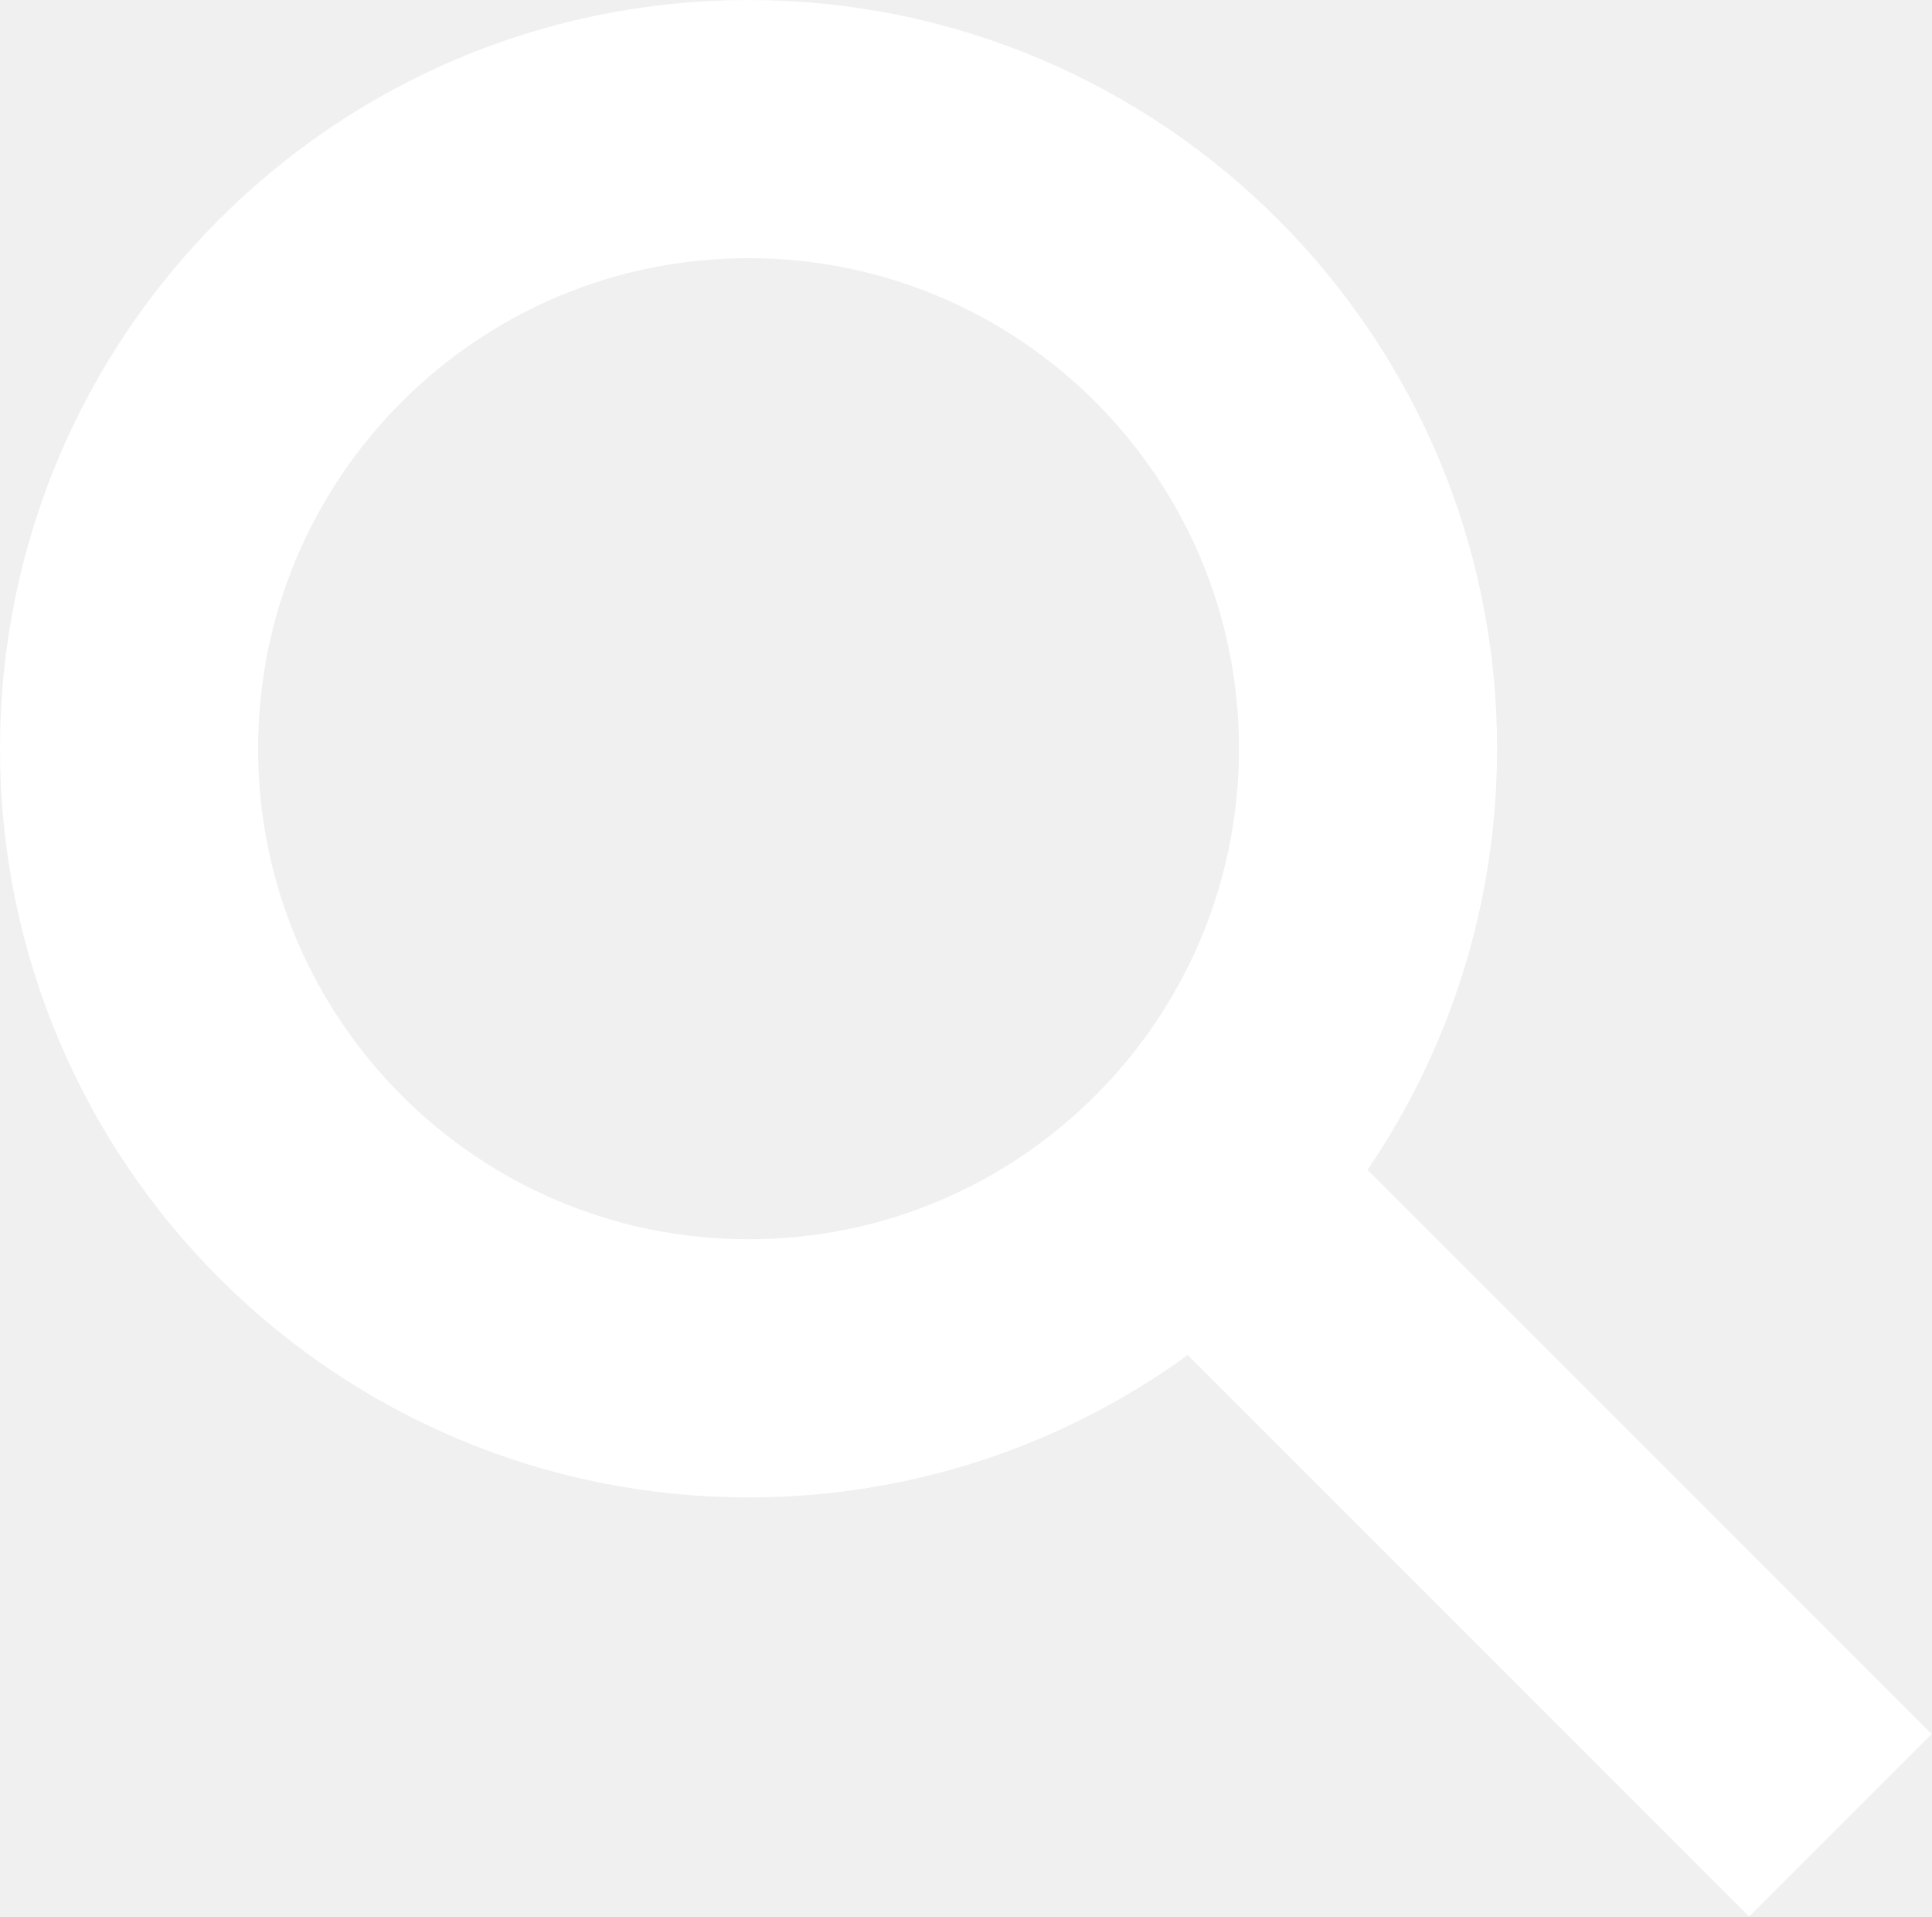
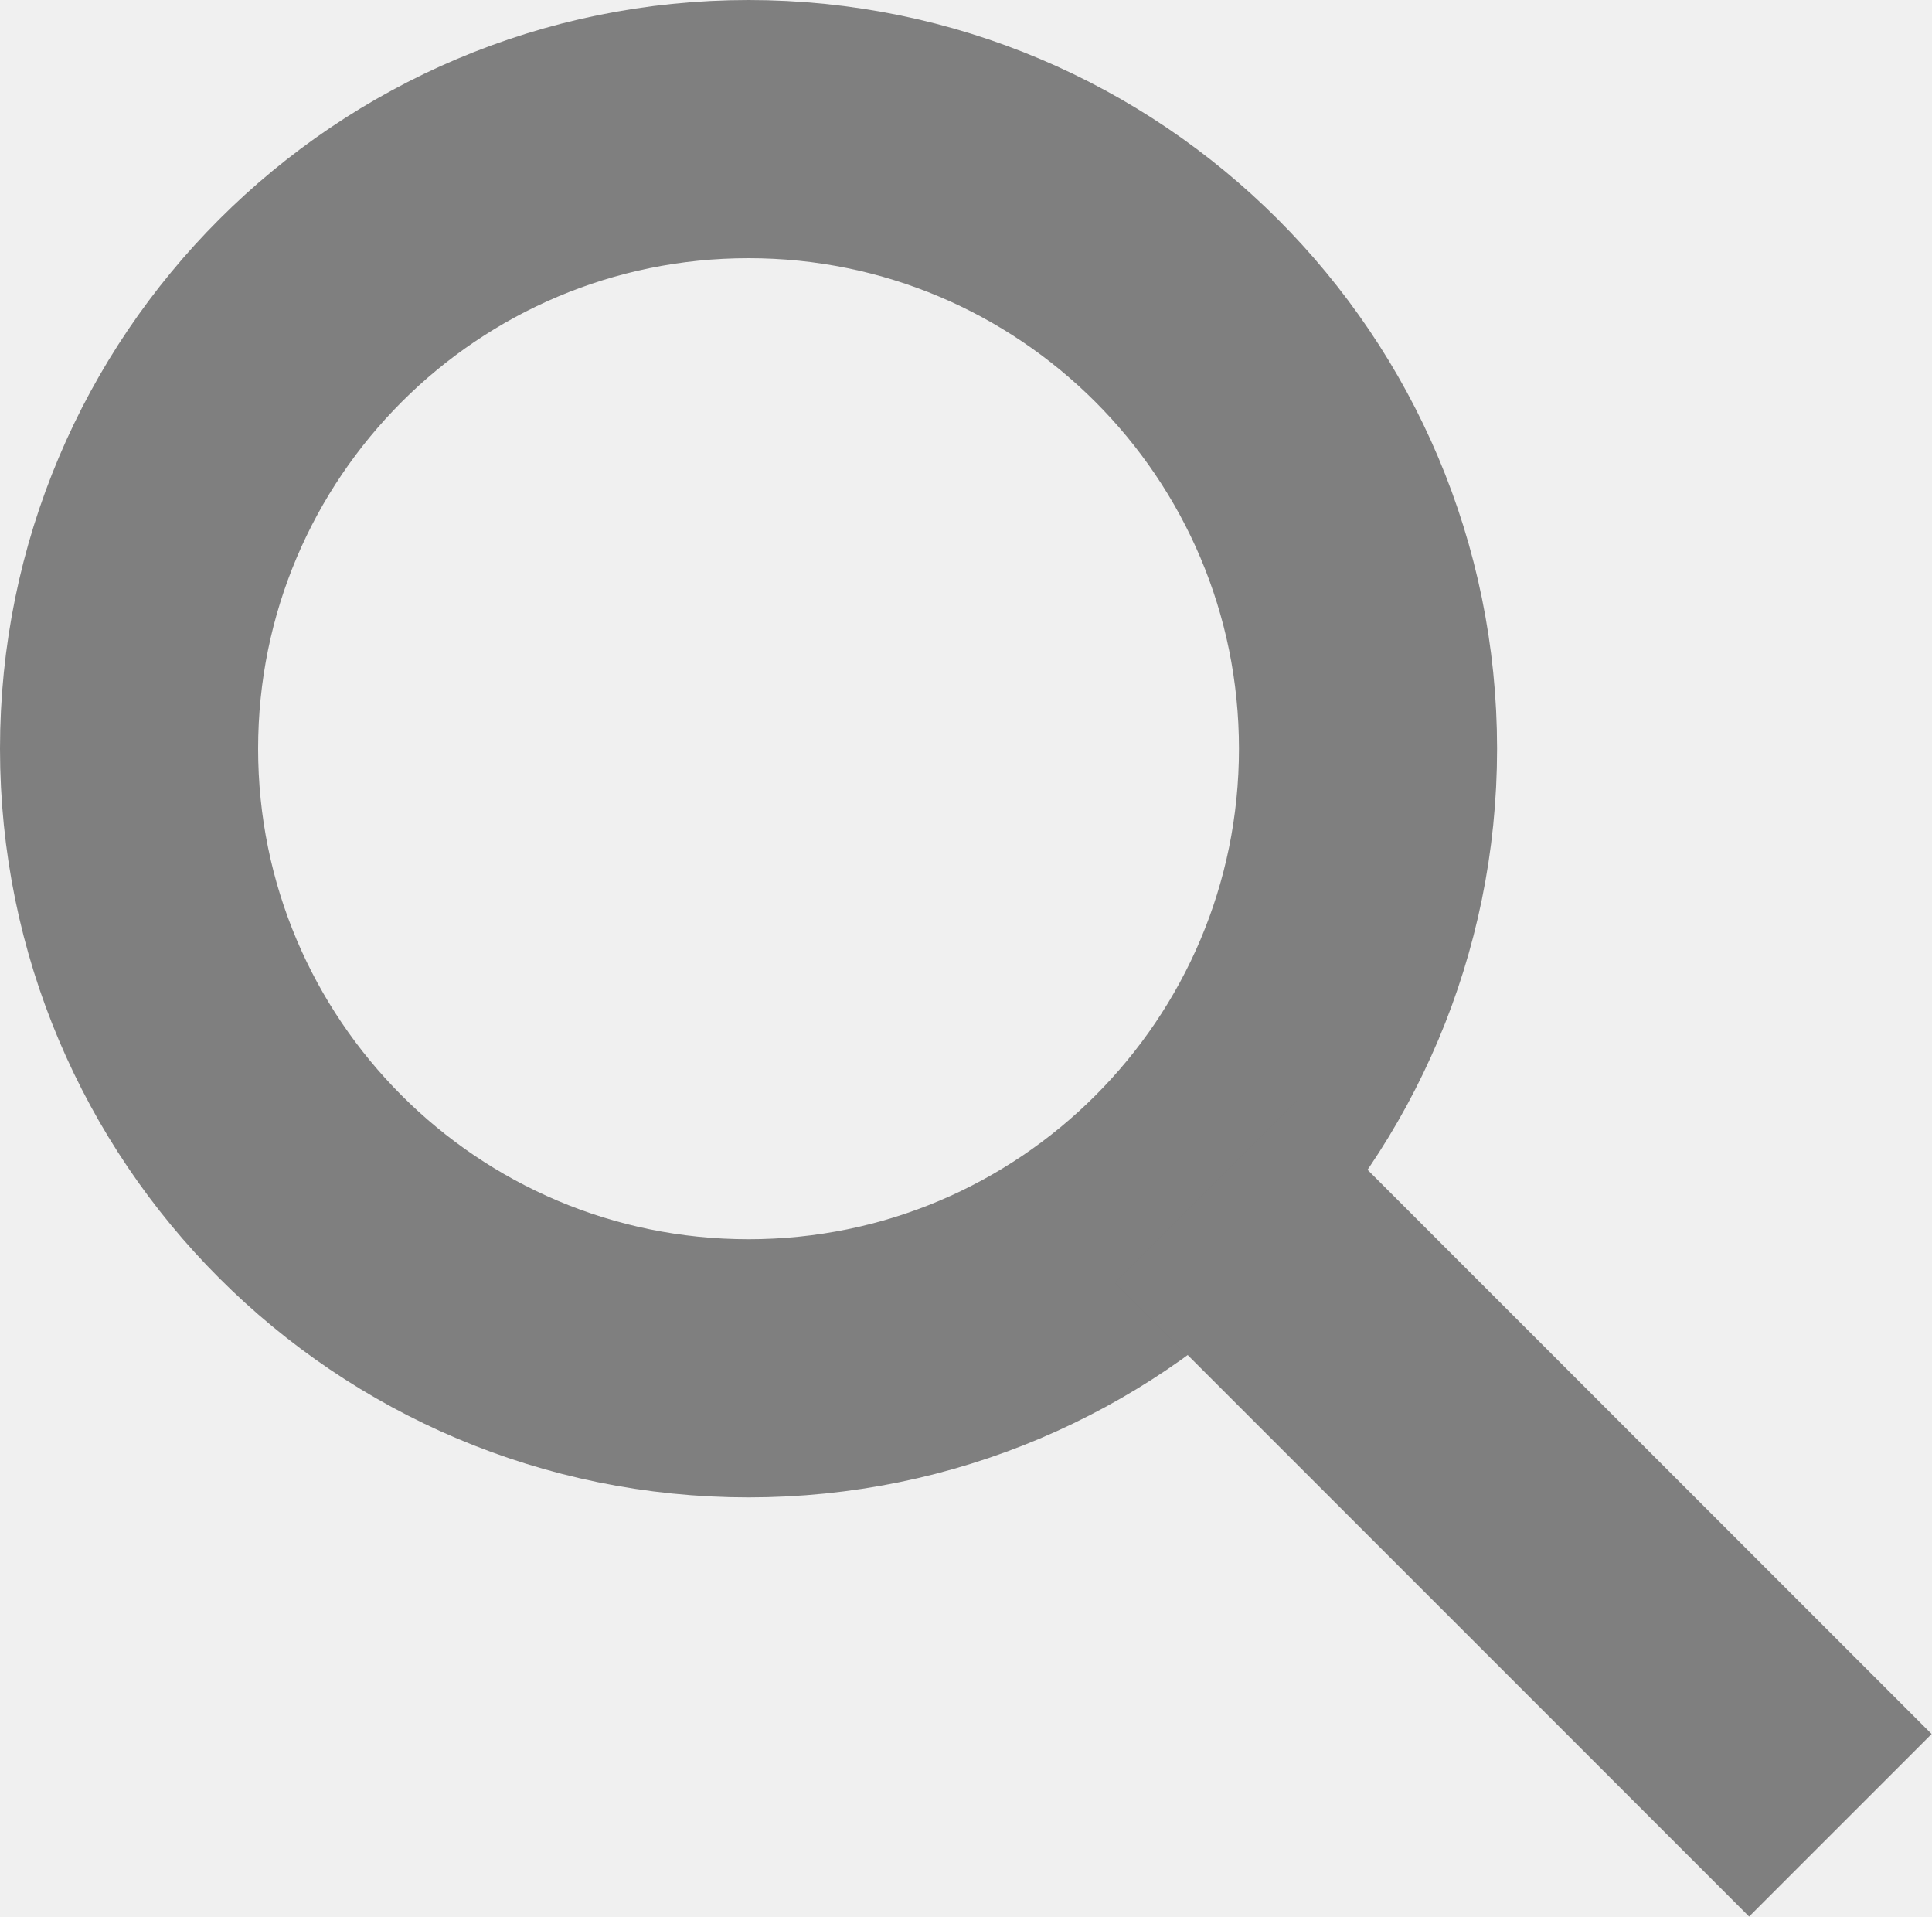
<svg xmlns="http://www.w3.org/2000/svg" viewBox="0 0 14.97 14.85">
  <defs>
-     <style>.cls-1{fill:none;stroke:#fff;stroke-miterlimit:10;stroke-width:2px;}</style>
+     <style>.cls-1{fill:none;stroke:#7F7F7F;stroke-miterlimit:10;stroke-width:2px;}</style>
  </defs>
  <g id="Layer_2" data-name="Layer 2">
    <g id="timeline_view">
      <g id="timeline_view-2" data-name="timeline_view">
        <circle class="cls-1" cx="5.8" cy="5.8" r="4.8" />
        <line class="cls-1" x1="9.35" y1="9.23" x2="14.26" y2="14.14" />
      </g>
    </g>
  </g>
</svg>
